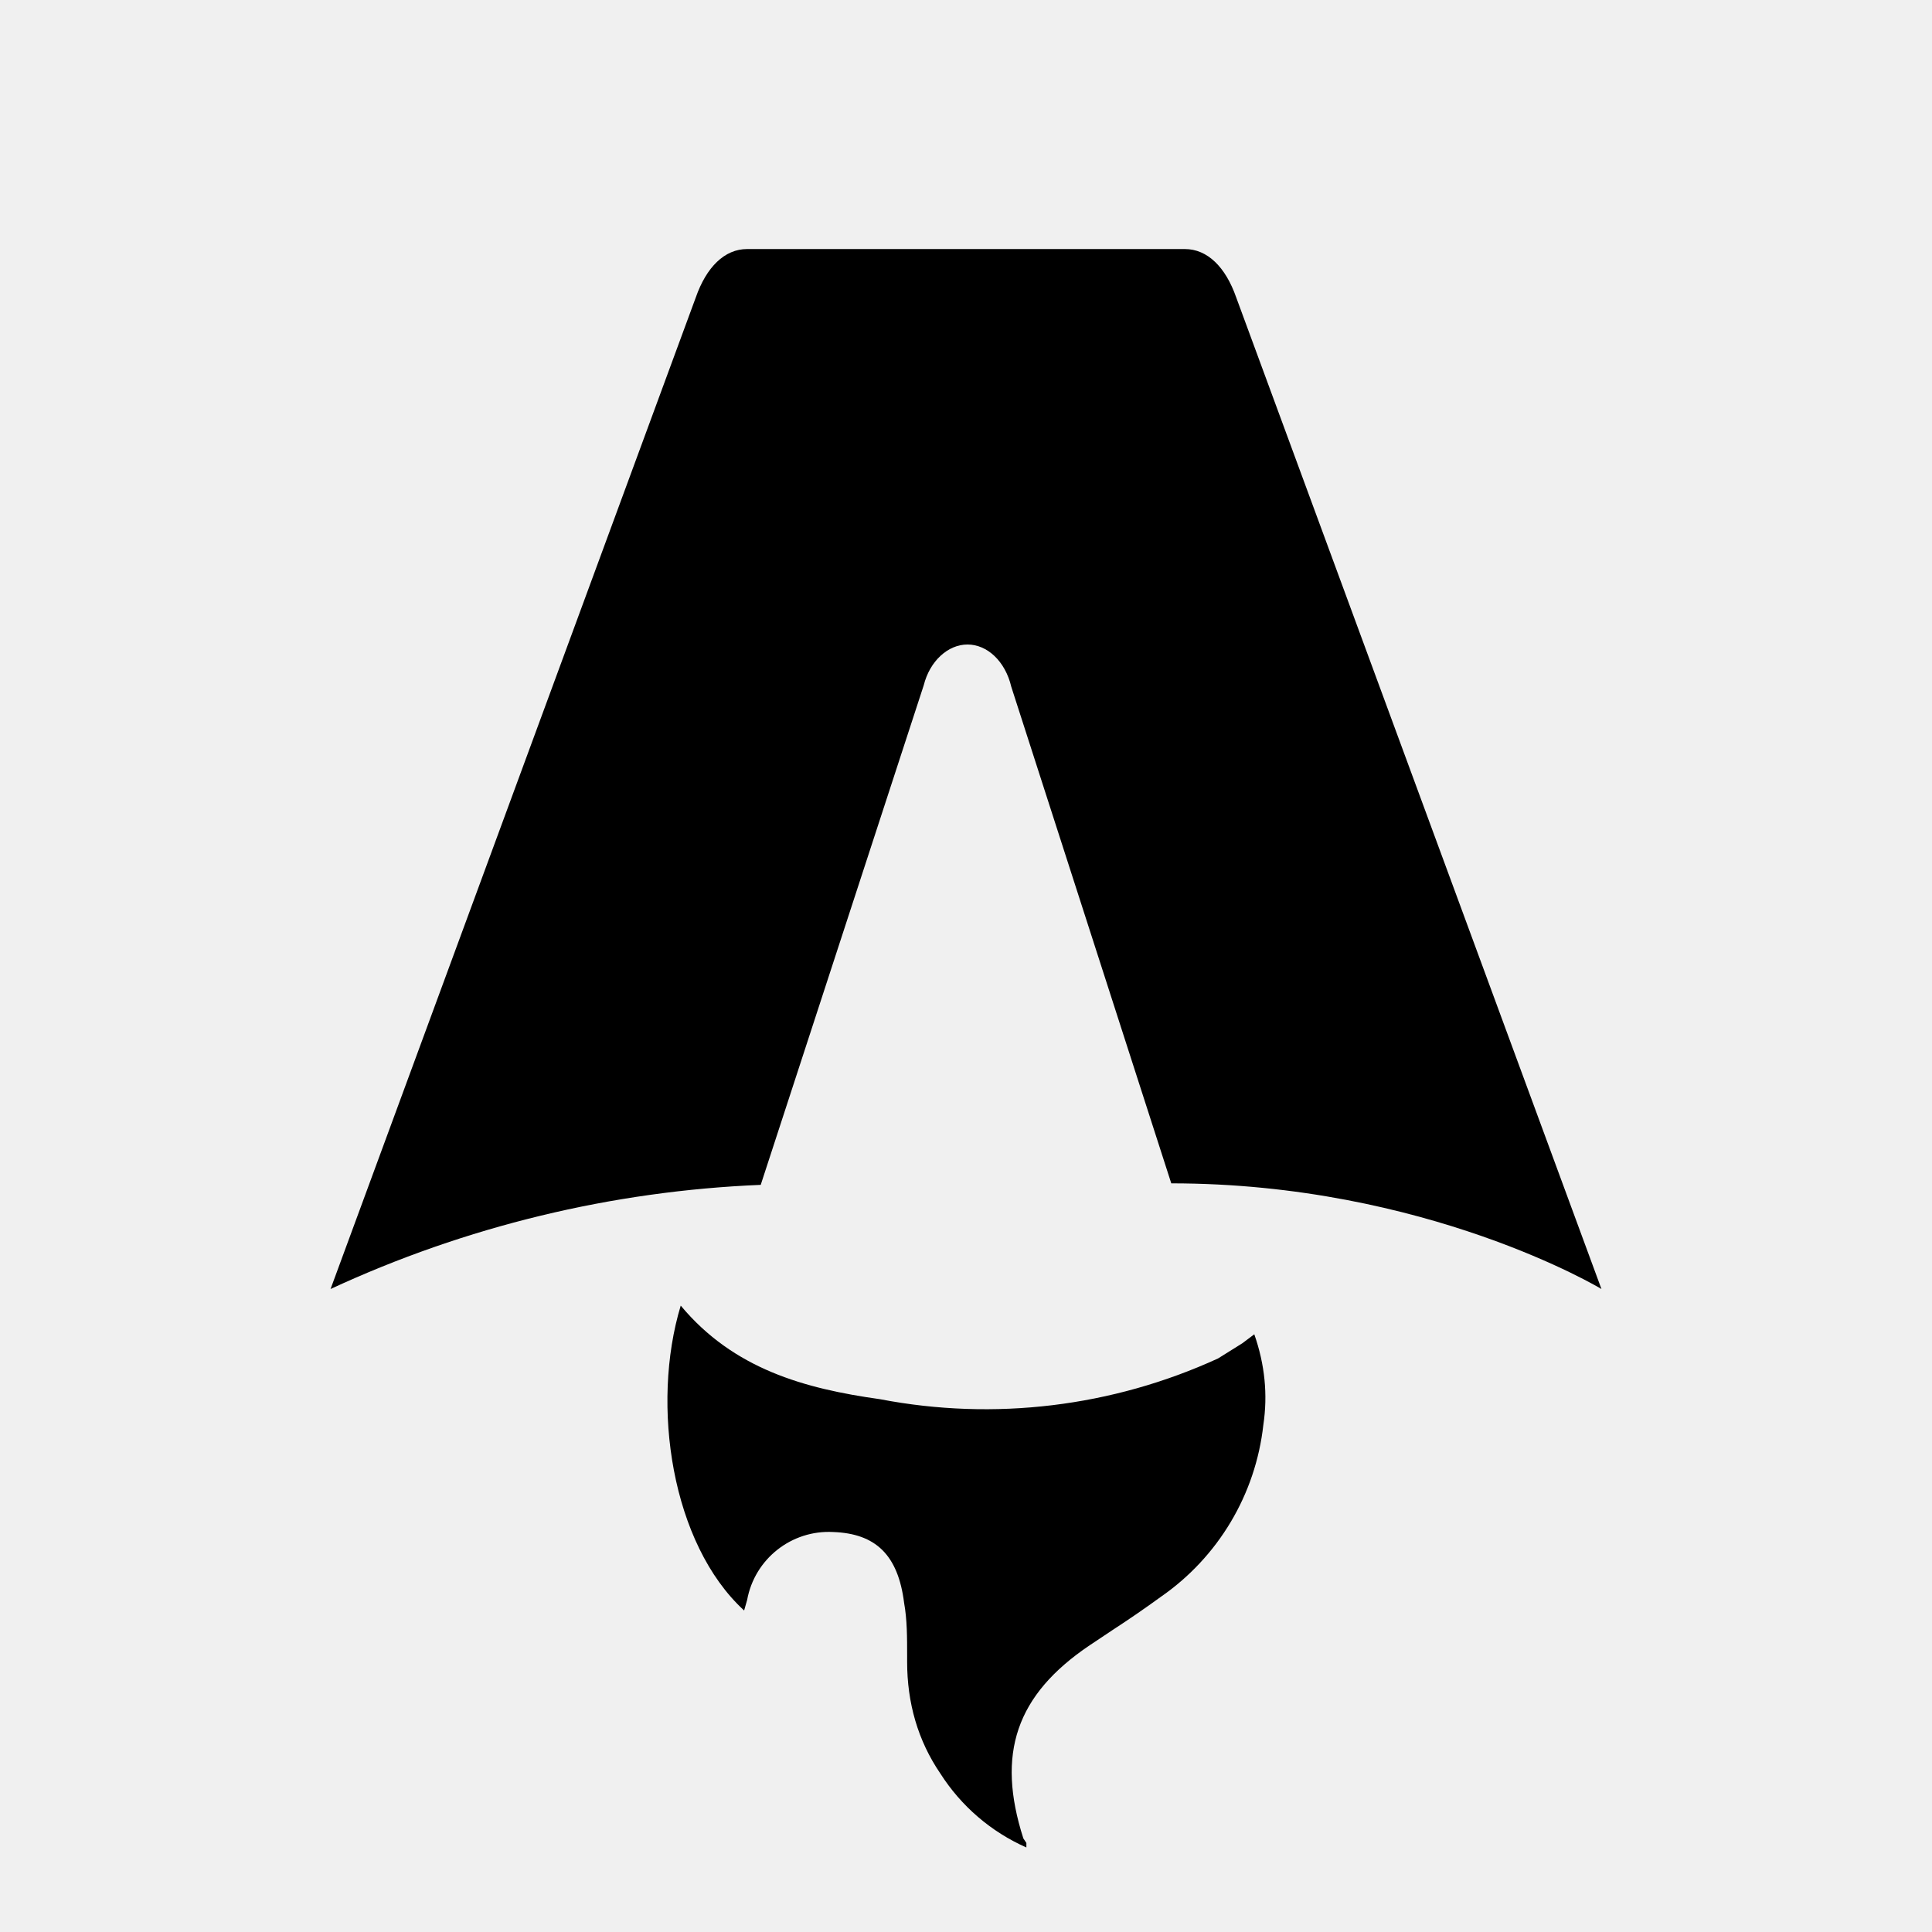
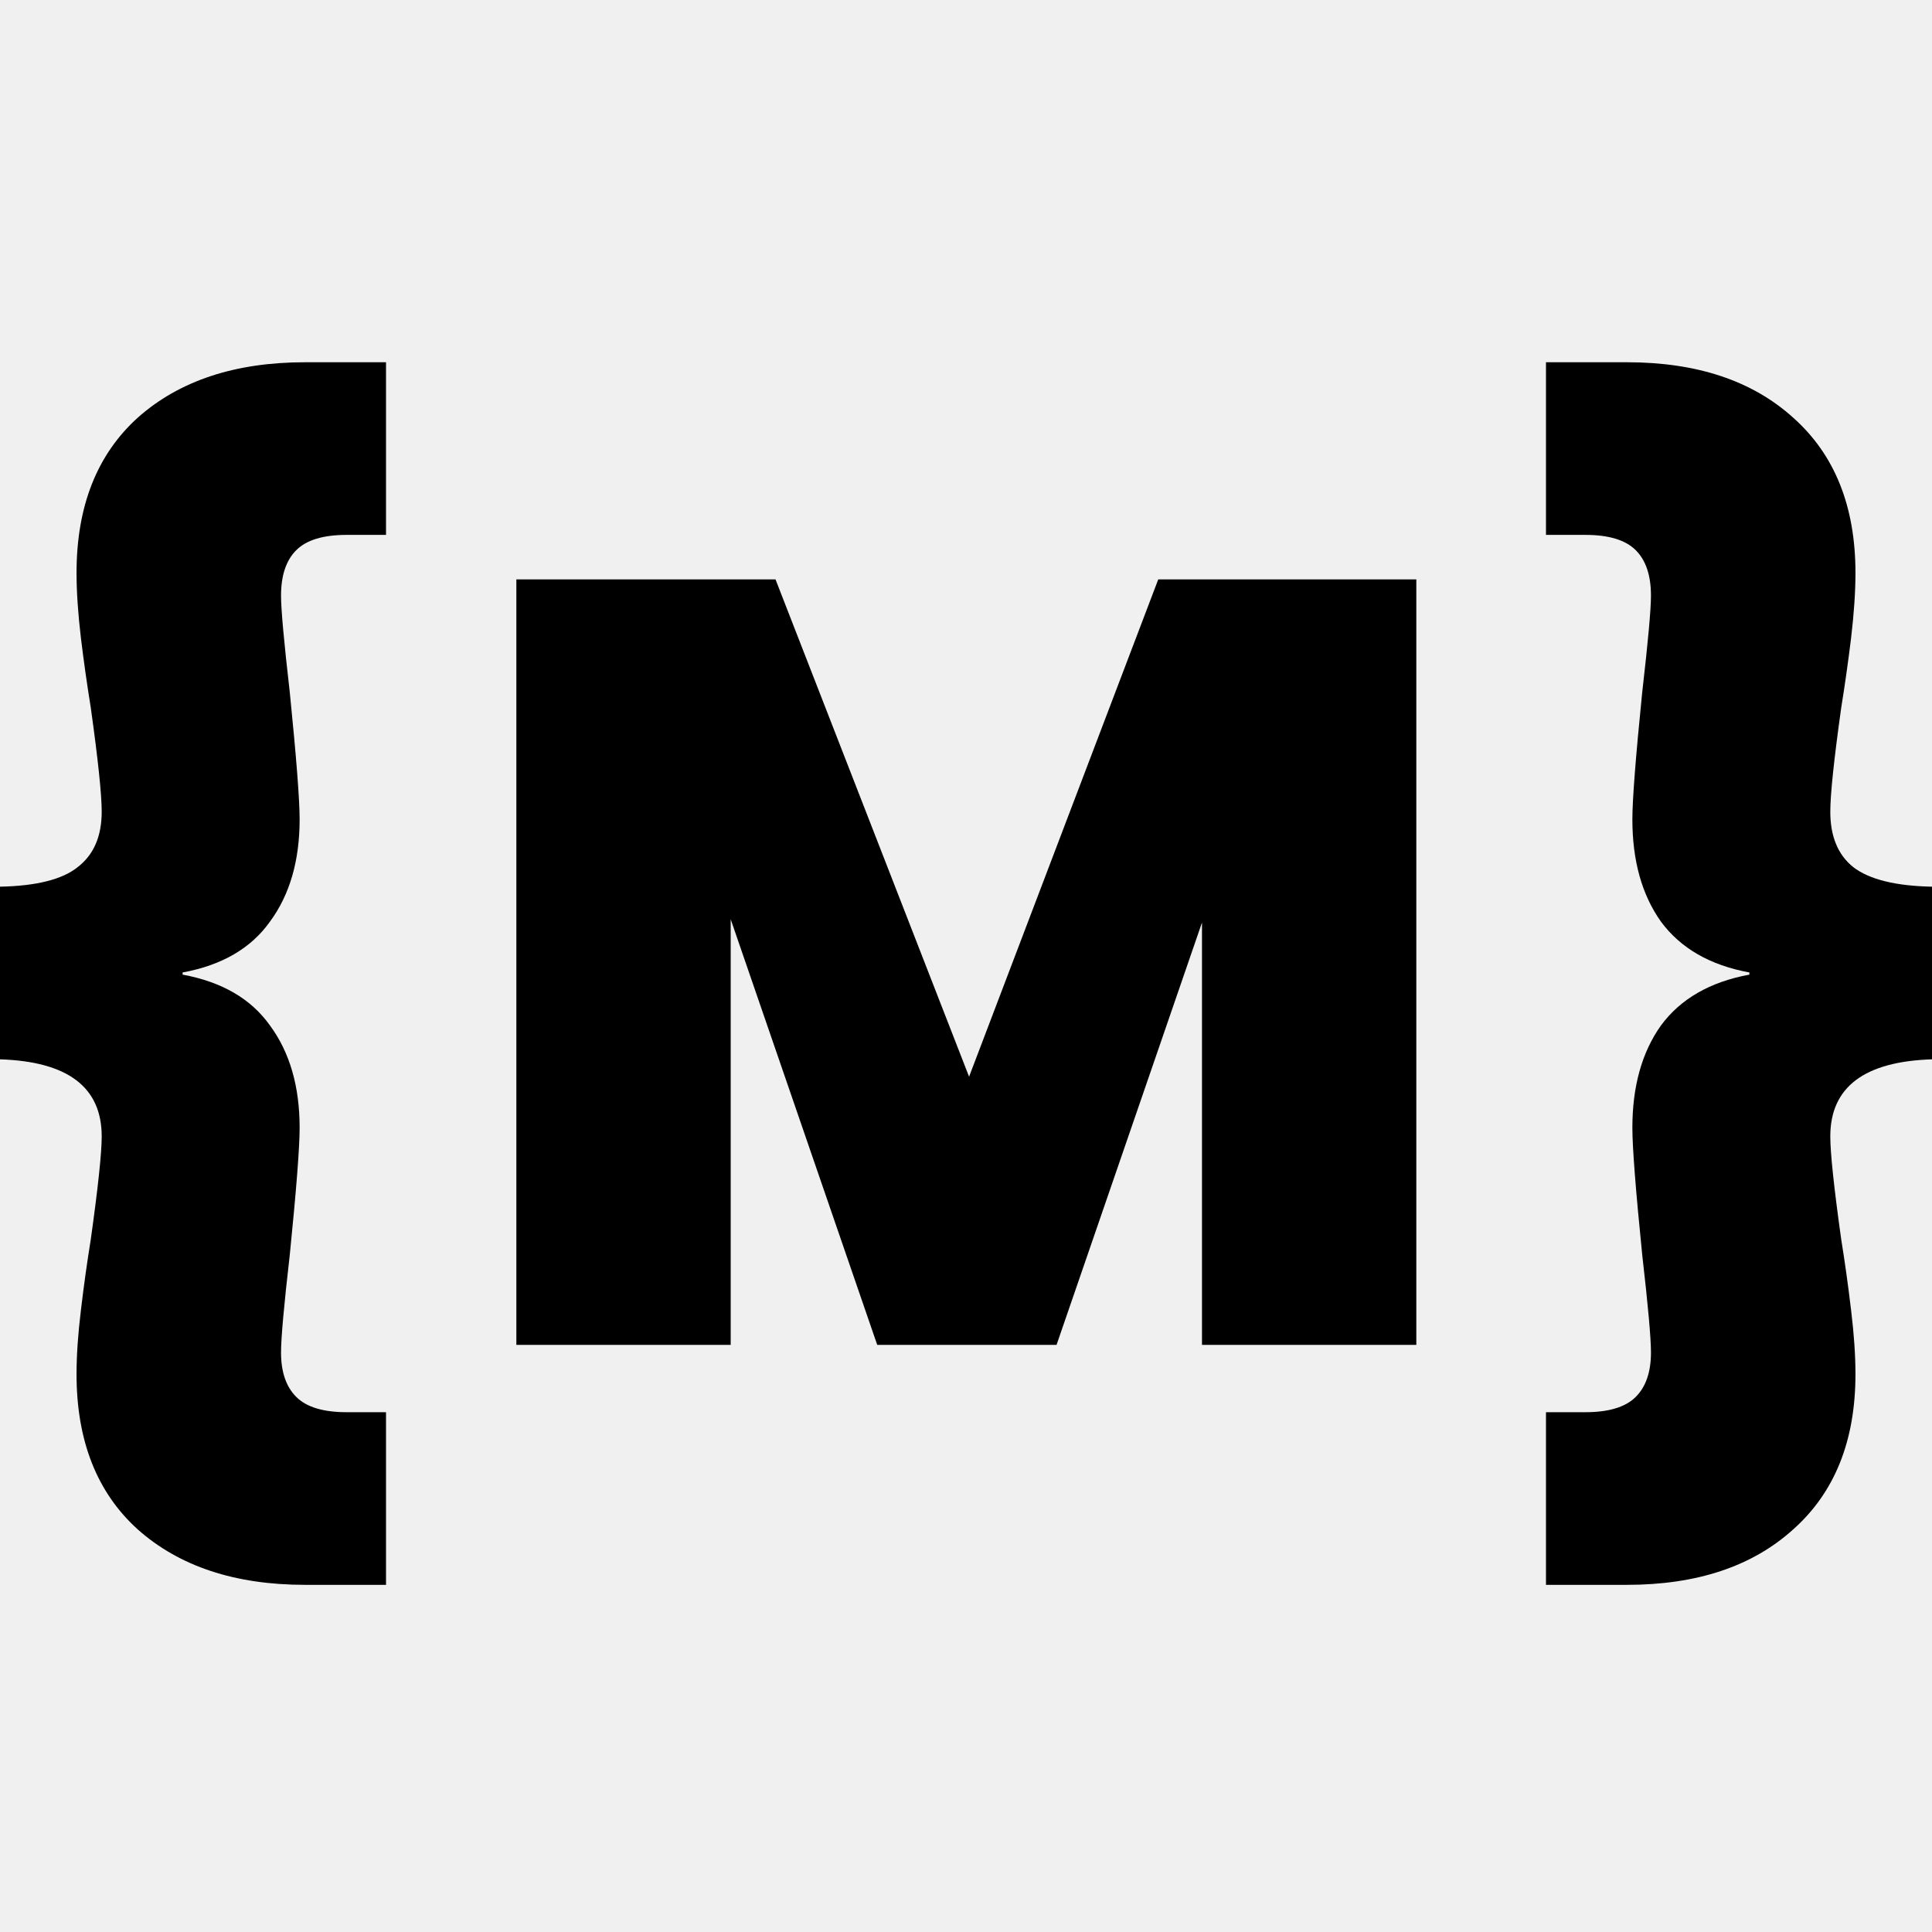
<svg xmlns="http://www.w3.org/2000/svg" fill="none" viewBox="0 0 128 128">
-   <path d="M50.4 78.5a75.1 75.1 0 0 0-28.5 6.9l24.2-65.7c.7-2 1.9-3.2 3.4-3.2h29c1.5 0 2.7 1.2 3.4 3.2l24.2 65.7s-11.6-7-28.5-7L67 45.5c-.4-1.7-1.6-2.8-2.9-2.8-1.3 0-2.5 1.1-2.9 2.7L50.4 78.5Zm-1.1 28.2Zm-4.2-20.2c-2 6.6-.6 15.8 4.2 20.2a17.5 17.5 0 0 1 .2-.7 5.5 5.5 0 0 1 5.7-4.5c2.8.1 4.3 1.5 4.7 4.7.2 1.1.2 2.3.2 3.5v.4c0 2.7.7 5.2 2.2 7.4a13 13 0 0 0 5.7 4.9v-.3l-.2-.3c-1.8-5.6-.5-9.5 4.4-12.8l1.5-1a73 73 0 0 0 3.2-2.2 16 16 0 0 0 6.8-11.4c.3-2 .1-4-.6-6l-.8.6-1.6 1a37 37 0 0 1-22.4 2.7c-5-.7-9.7-2-13.2-6.2Z" />
+   <path d="M0 58.745C2.415 58.697 4.13 58.266 5.144 57.45C6.206 56.635 6.738 55.412 6.738 53.782C6.738 52.63 6.496 50.329 6.013 46.876C5.772 45.389 5.554 43.854 5.361 42.272C5.168 40.641 5.071 39.203 5.071 37.956C5.071 33.544 6.424 30.115 9.129 27.669C11.882 25.223 15.577 24 20.213 24H25.575V35.438H22.966C21.421 35.438 20.31 35.773 19.634 36.445C18.957 37.116 18.619 38.123 18.619 39.466C18.619 40.377 18.813 42.511 19.199 45.869C19.634 50.185 19.851 52.99 19.851 54.285C19.851 57.019 19.199 59.273 17.895 61.047C16.639 62.822 14.707 63.949 12.099 64.428V64.572C14.707 65.052 16.639 66.178 17.895 67.953C19.199 69.727 19.851 71.981 19.851 74.715C19.851 76.01 19.634 78.815 19.199 83.131C18.813 86.489 18.619 88.647 18.619 89.606C18.619 90.9 18.957 91.884 19.634 92.555C20.31 93.227 21.421 93.562 22.966 93.562H25.575V105H20.213C15.577 105 11.882 103.777 9.129 101.331C6.424 98.885 5.071 95.457 5.071 91.044C5.071 89.797 5.168 88.383 5.361 86.8C5.554 85.17 5.772 83.611 6.013 82.124C6.496 78.671 6.738 76.393 6.738 75.29C6.738 72.029 4.492 70.327 0 70.183V58.745Z" />
+   <path d="M93.835 38.387V89.102H79.635V61.119L69.999 89.102H58.118L48.41 60.903V89.102H34.21V38.387H51.38L64.204 71.334L76.737 38.387H93.835Z" />
+   <path d="M128 70.183C123.508 70.327 121.262 72.029 121.262 75.29C121.262 76.393 121.504 78.671 121.987 82.124C122.228 83.611 122.446 85.17 122.639 86.8C122.832 88.383 122.929 89.797 122.929 91.044C122.929 95.457 121.552 98.885 118.799 101.331C116.094 103.777 112.423 105 107.787 105H102.425V93.562H105.034C106.579 93.562 107.69 93.227 108.366 92.555C109.042 91.884 109.381 90.9 109.381 89.606C109.381 88.647 109.187 86.489 108.801 83.131C108.366 78.815 108.149 76.01 108.149 74.715C108.149 71.981 108.777 69.727 110.033 67.953C111.337 66.178 113.293 65.052 115.901 64.572V64.428C113.293 63.949 111.337 62.822 110.033 61.047C108.777 59.273 108.149 57.019 108.149 54.285C108.149 52.99 108.366 50.185 108.801 45.869C109.187 42.511 109.381 40.377 109.381 39.466C109.381 38.123 109.042 37.116 108.366 36.445C107.69 35.773 106.579 35.438 105.034 35.438H102.425V24H107.787C112.423 24 116.094 25.223 118.799 27.669C121.552 30.115 122.929 33.544 122.929 37.956C122.929 39.203 122.832 40.641 122.639 42.272C122.446 43.854 122.228 45.389 121.987 46.876C121.504 50.329 121.262 52.63 121.262 53.782C121.262 55.412 121.769 56.635 122.784 57.45C123.846 58.266 125.585 58.697 128 58.745V70.183Z" />
  <style>
-         path { fill: #000; }
+         path {
+             fill: #000;
+         }
+ 
        @media (prefers-color-scheme: dark) {
-             path { fill: #FFF; }
+             path {
+                 fill: #FFF;
+             }
        }
    </style>
</svg>
